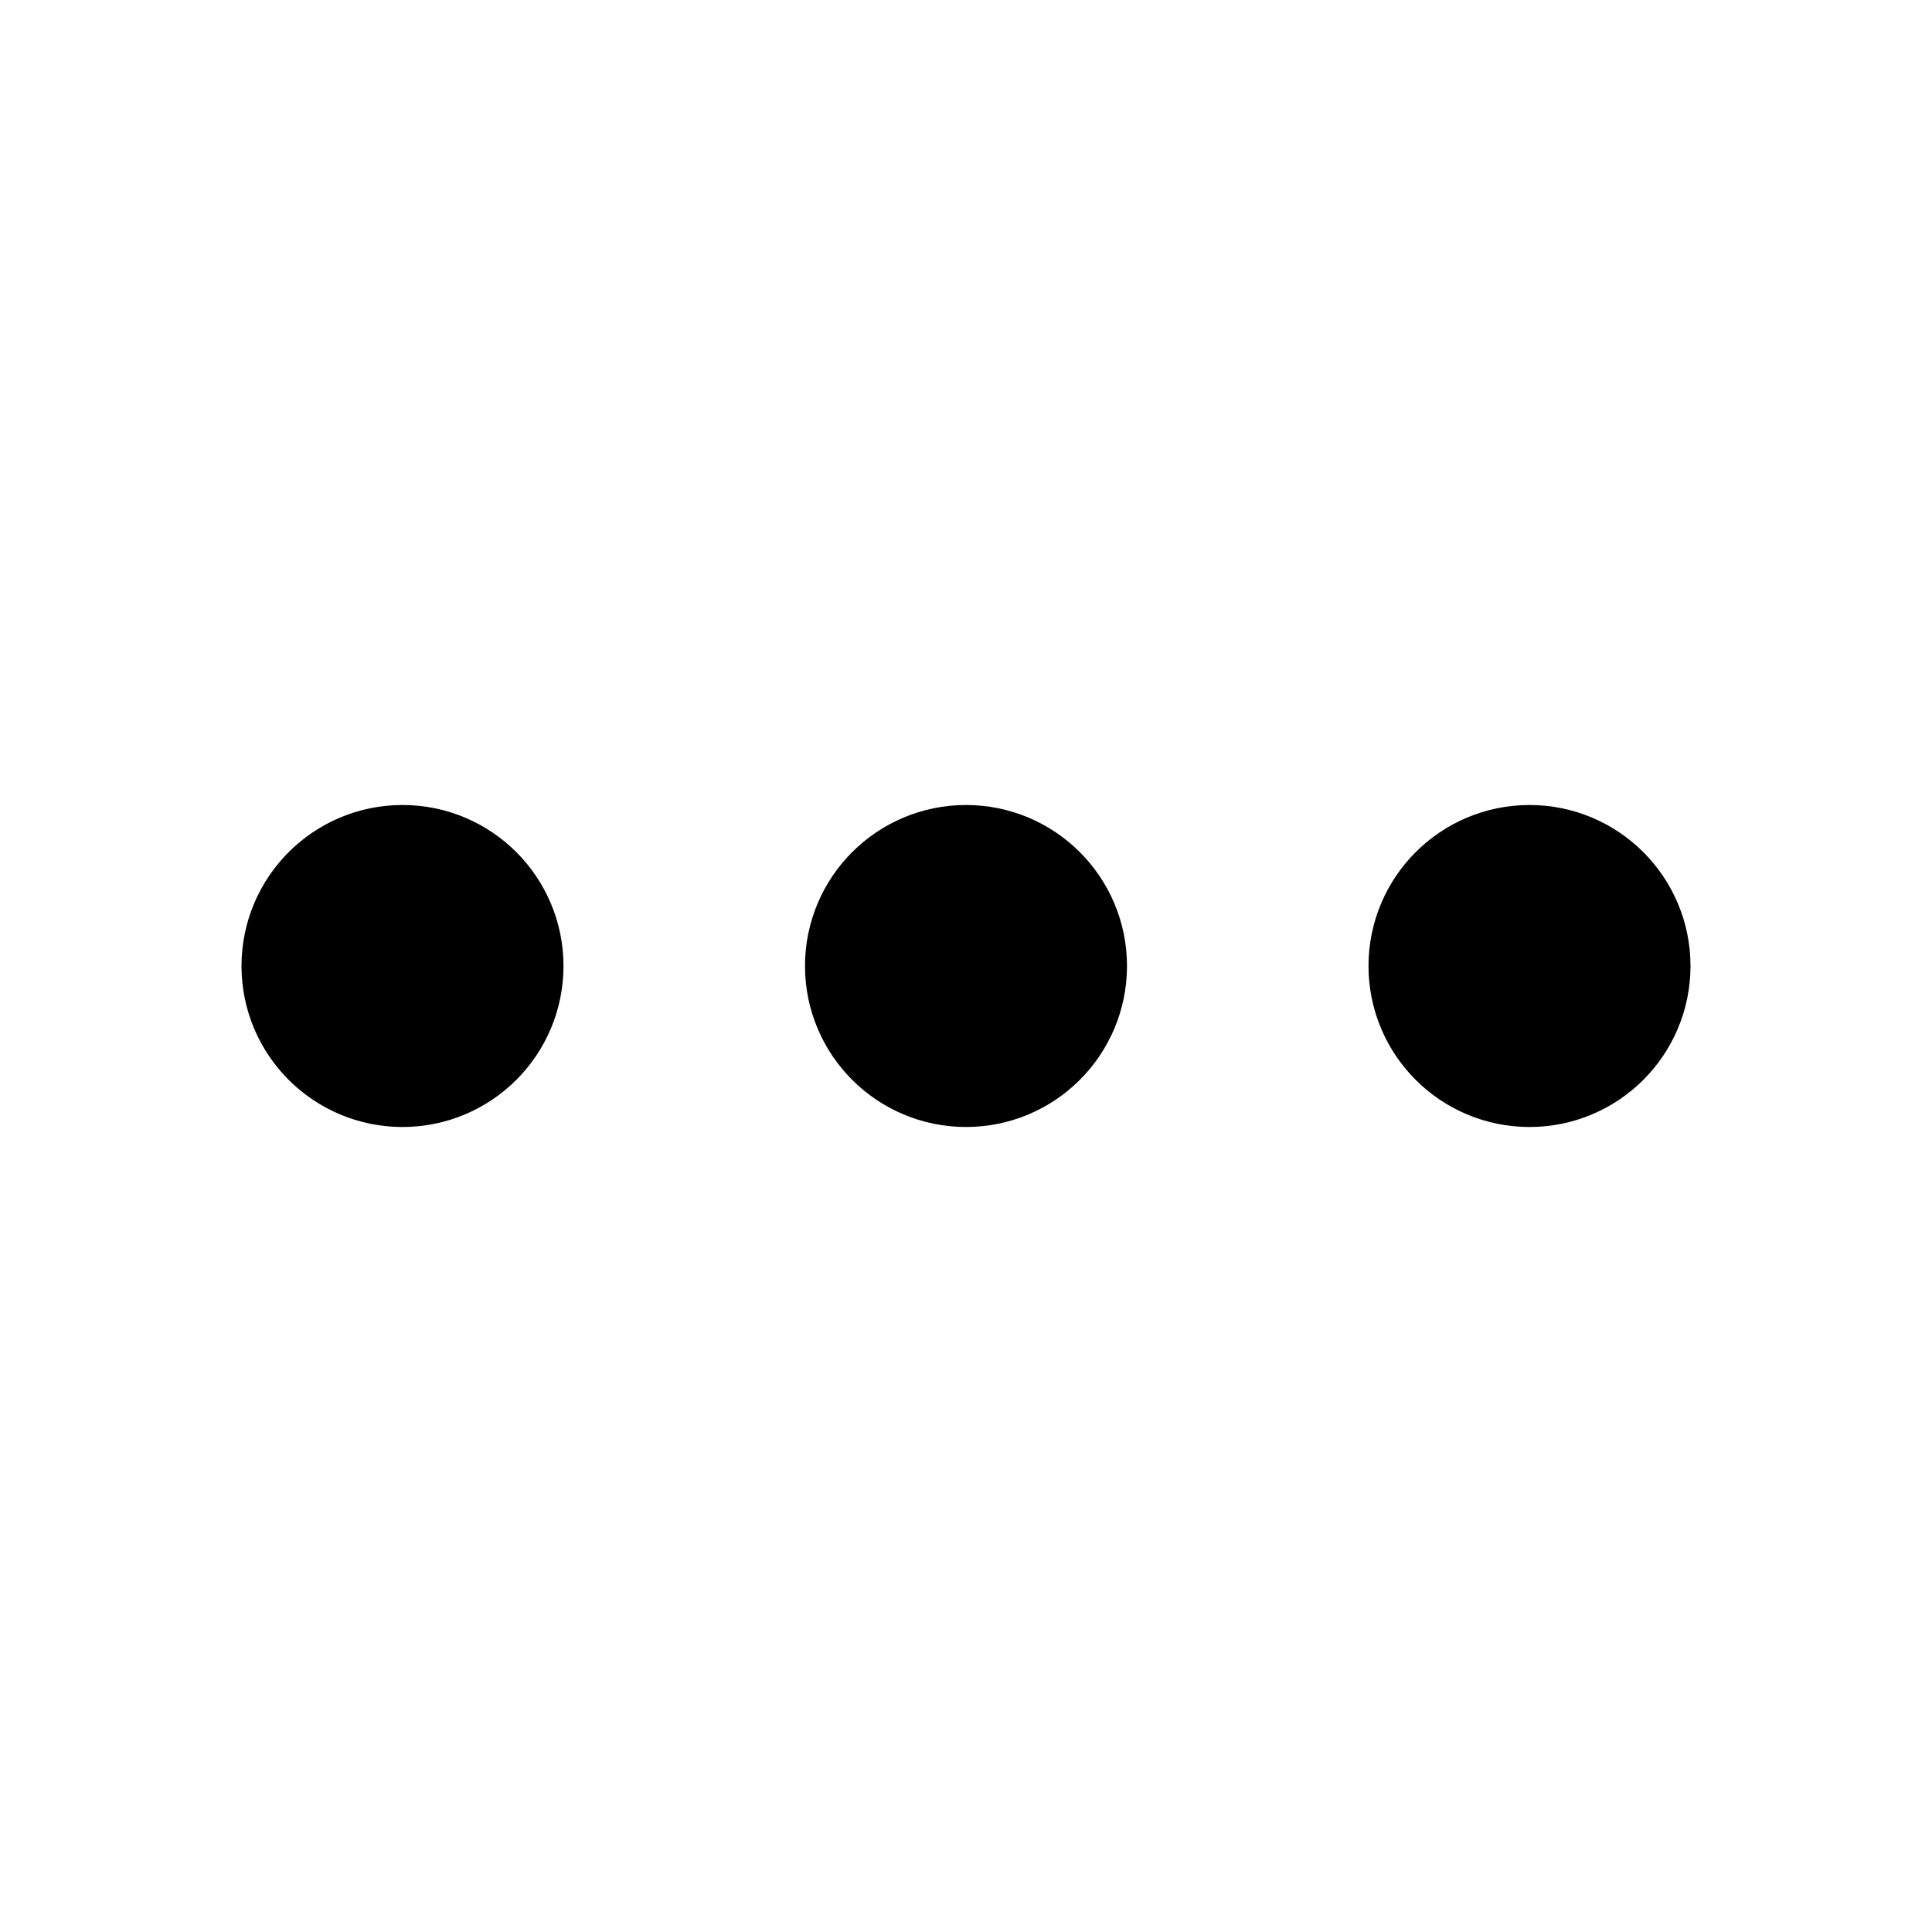
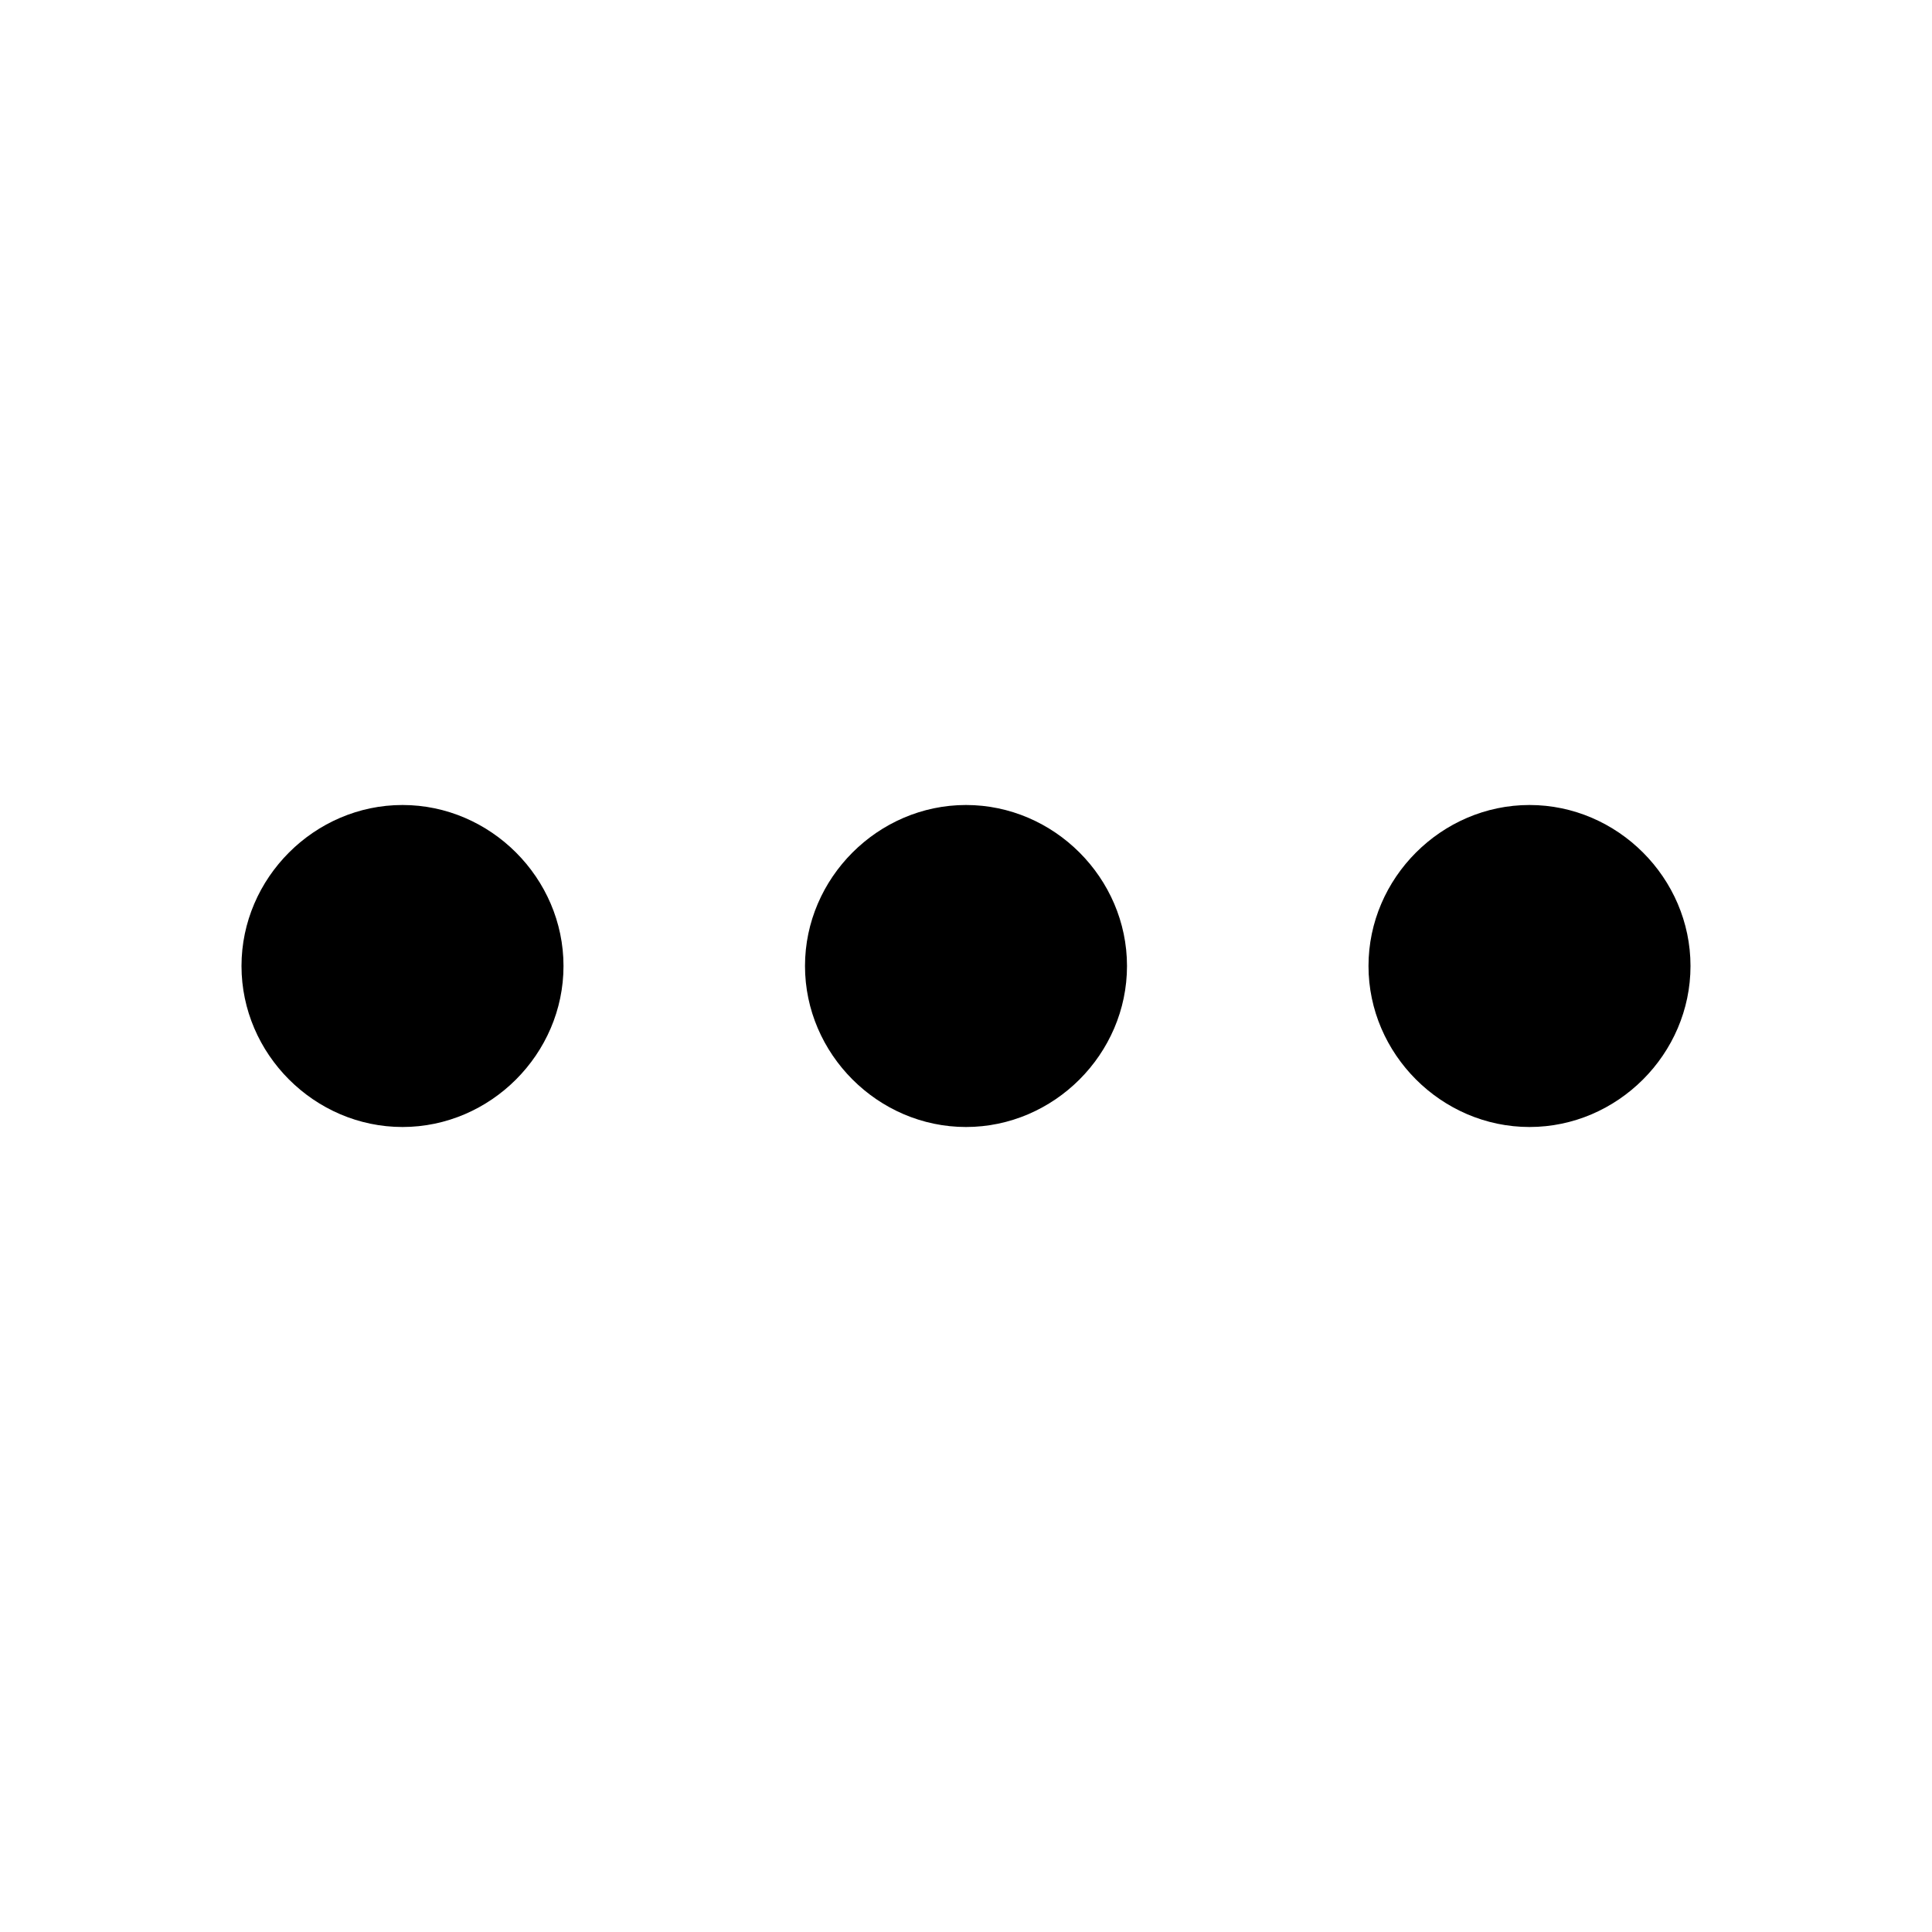
- <svg xmlns="http://www.w3.org/2000/svg" width="16" height="16" viewBox="0 0 24 24" fill="none" stroke="currentColor" stroke-width="2" stroke-linecap="round" stroke-linejoin="round" class="feather feather-more-horizontal">
-   <circle cx="12" cy="12" r="1" />
-   <circle cx="19" cy="12" r="1" />
-   <circle cx="5" cy="12" r="1" />
+ <svg xmlns="http://www.w3.org/2000/svg" width="16" height="16" viewBox="0 0 24 24" fill="none" stroke="currentColor" stroke-width="2" stroke-linecap="round" stroke-linejoin="round" class="feather feather-more-horizontal" version="1.1" id="svg8">
+   <defs id="defs12" />
+   <path style="color:#000000;font-style:normal;font-variant:normal;font-weight:normal;font-stretch:normal;font-size:medium;line-height:normal;font-family:sans-serif;font-variant-ligatures:normal;font-variant-position:normal;font-variant-caps:normal;font-variant-numeric:normal;font-variant-alternates:normal;font-variant-east-asian:normal;font-feature-settings:normal;font-variation-settings:normal;text-indent:0;text-align:start;text-decoration:none;text-decoration-line:none;text-decoration-style:solid;text-decoration-color:#000000;letter-spacing:normal;word-spacing:normal;text-transform:none;writing-mode:lr-tb;direction:ltr;text-orientation:mixed;dominant-baseline:auto;baseline-shift:baseline;text-anchor:start;white-space:normal;shape-padding:0;shape-margin:0;inline-size:0;clip-rule:nonzero;display:inline;overflow:visible;visibility:visible;isolation:auto;mix-blend-mode:normal;color-interpolation:sRGB;color-interpolation-filters:linearRGB;solid-color:#000000;solid-opacity:1;vector-effect:none;fill:#000000;fill-opacity:1;fill-rule:nonzero;stroke:none;stroke-linecap:butt;stroke-linejoin:miter;stroke-miterlimit:4;stroke-dasharray:none;stroke-dashoffset:0;stroke-opacity:1;color-rendering:auto;image-rendering:auto;shape-rendering:auto;text-rendering:auto;enable-background:accumulate;stop-color:#000000;stop-opacity:1;opacity:1" d="M 12 10 C 10.907 10 10 10.907 10 12 C 10 13.093 10.907 14 12 14 C 13.093 14 14 13.093 14 12 C 14 10.907 13.093 10 12 10 z " id="circle2" />
+   <path style="color:#000000;font-style:normal;font-variant:normal;font-weight:normal;font-stretch:normal;font-size:medium;line-height:normal;font-family:sans-serif;font-variant-ligatures:normal;font-variant-position:normal;font-variant-caps:normal;font-variant-numeric:normal;font-variant-alternates:normal;font-variant-east-asian:normal;font-feature-settings:normal;font-variation-settings:normal;text-indent:0;text-align:start;text-decoration:none;text-decoration-line:none;text-decoration-style:solid;text-decoration-color:#000000;letter-spacing:normal;word-spacing:normal;text-transform:none;writing-mode:lr-tb;direction:ltr;text-orientation:mixed;dominant-baseline:auto;baseline-shift:baseline;text-anchor:start;white-space:normal;shape-padding:0;shape-margin:0;inline-size:0;clip-rule:nonzero;display:inline;overflow:visible;visibility:visible;isolation:auto;mix-blend-mode:normal;color-interpolation:sRGB;color-interpolation-filters:linearRGB;solid-color:#000000;solid-opacity:1;vector-effect:none;fill:#000000;fill-opacity:1;fill-rule:nonzero;stroke:none;stroke-linecap:butt;stroke-linejoin:miter;stroke-miterlimit:4;stroke-dasharray:none;stroke-dashoffset:0;stroke-opacity:1;color-rendering:auto;image-rendering:auto;shape-rendering:auto;text-rendering:auto;enable-background:accumulate;stop-color:#000000;stop-opacity:1;opacity:1" d="M 19 10 C 17.907 10 17 10.907 17 12 C 17 13.093 17.907 14 19 14 C 20.093 14 21 13.093 21 12 C 21 10.907 20.093 10 19 10 z " id="circle4" />
+   <path style="color:#000000;font-style:normal;font-variant:normal;font-weight:normal;font-stretch:normal;font-size:medium;line-height:normal;font-family:sans-serif;font-variant-ligatures:normal;font-variant-position:normal;font-variant-caps:normal;font-variant-numeric:normal;font-variant-alternates:normal;font-variant-east-asian:normal;font-feature-settings:normal;font-variation-settings:normal;text-indent:0;text-align:start;text-decoration:none;text-decoration-line:none;text-decoration-style:solid;text-decoration-color:#000000;letter-spacing:normal;word-spacing:normal;text-transform:none;writing-mode:lr-tb;direction:ltr;text-orientation:mixed;dominant-baseline:auto;baseline-shift:baseline;text-anchor:start;white-space:normal;shape-padding:0;shape-margin:0;inline-size:0;clip-rule:nonzero;display:inline;overflow:visible;visibility:visible;isolation:auto;mix-blend-mode:normal;color-interpolation:sRGB;color-interpolation-filters:linearRGB;solid-color:#000000;solid-opacity:1;vector-effect:none;fill:#000000;fill-opacity:1;fill-rule:nonzero;stroke:none;stroke-linecap:butt;stroke-linejoin:miter;stroke-miterlimit:4;stroke-dasharray:none;stroke-dashoffset:0;stroke-opacity:1;color-rendering:auto;image-rendering:auto;shape-rendering:auto;text-rendering:auto;enable-background:accumulate;stop-color:#000000;stop-opacity:1;opacity:1" d="M 5 10 C 3.907 10 3 10.907 3 12 C 3 13.093 3.907 14 5 14 C 6.093 14 7 13.093 7 12 C 7 10.907 6.093 10 5 10 z " id="circle6" />
</svg>
